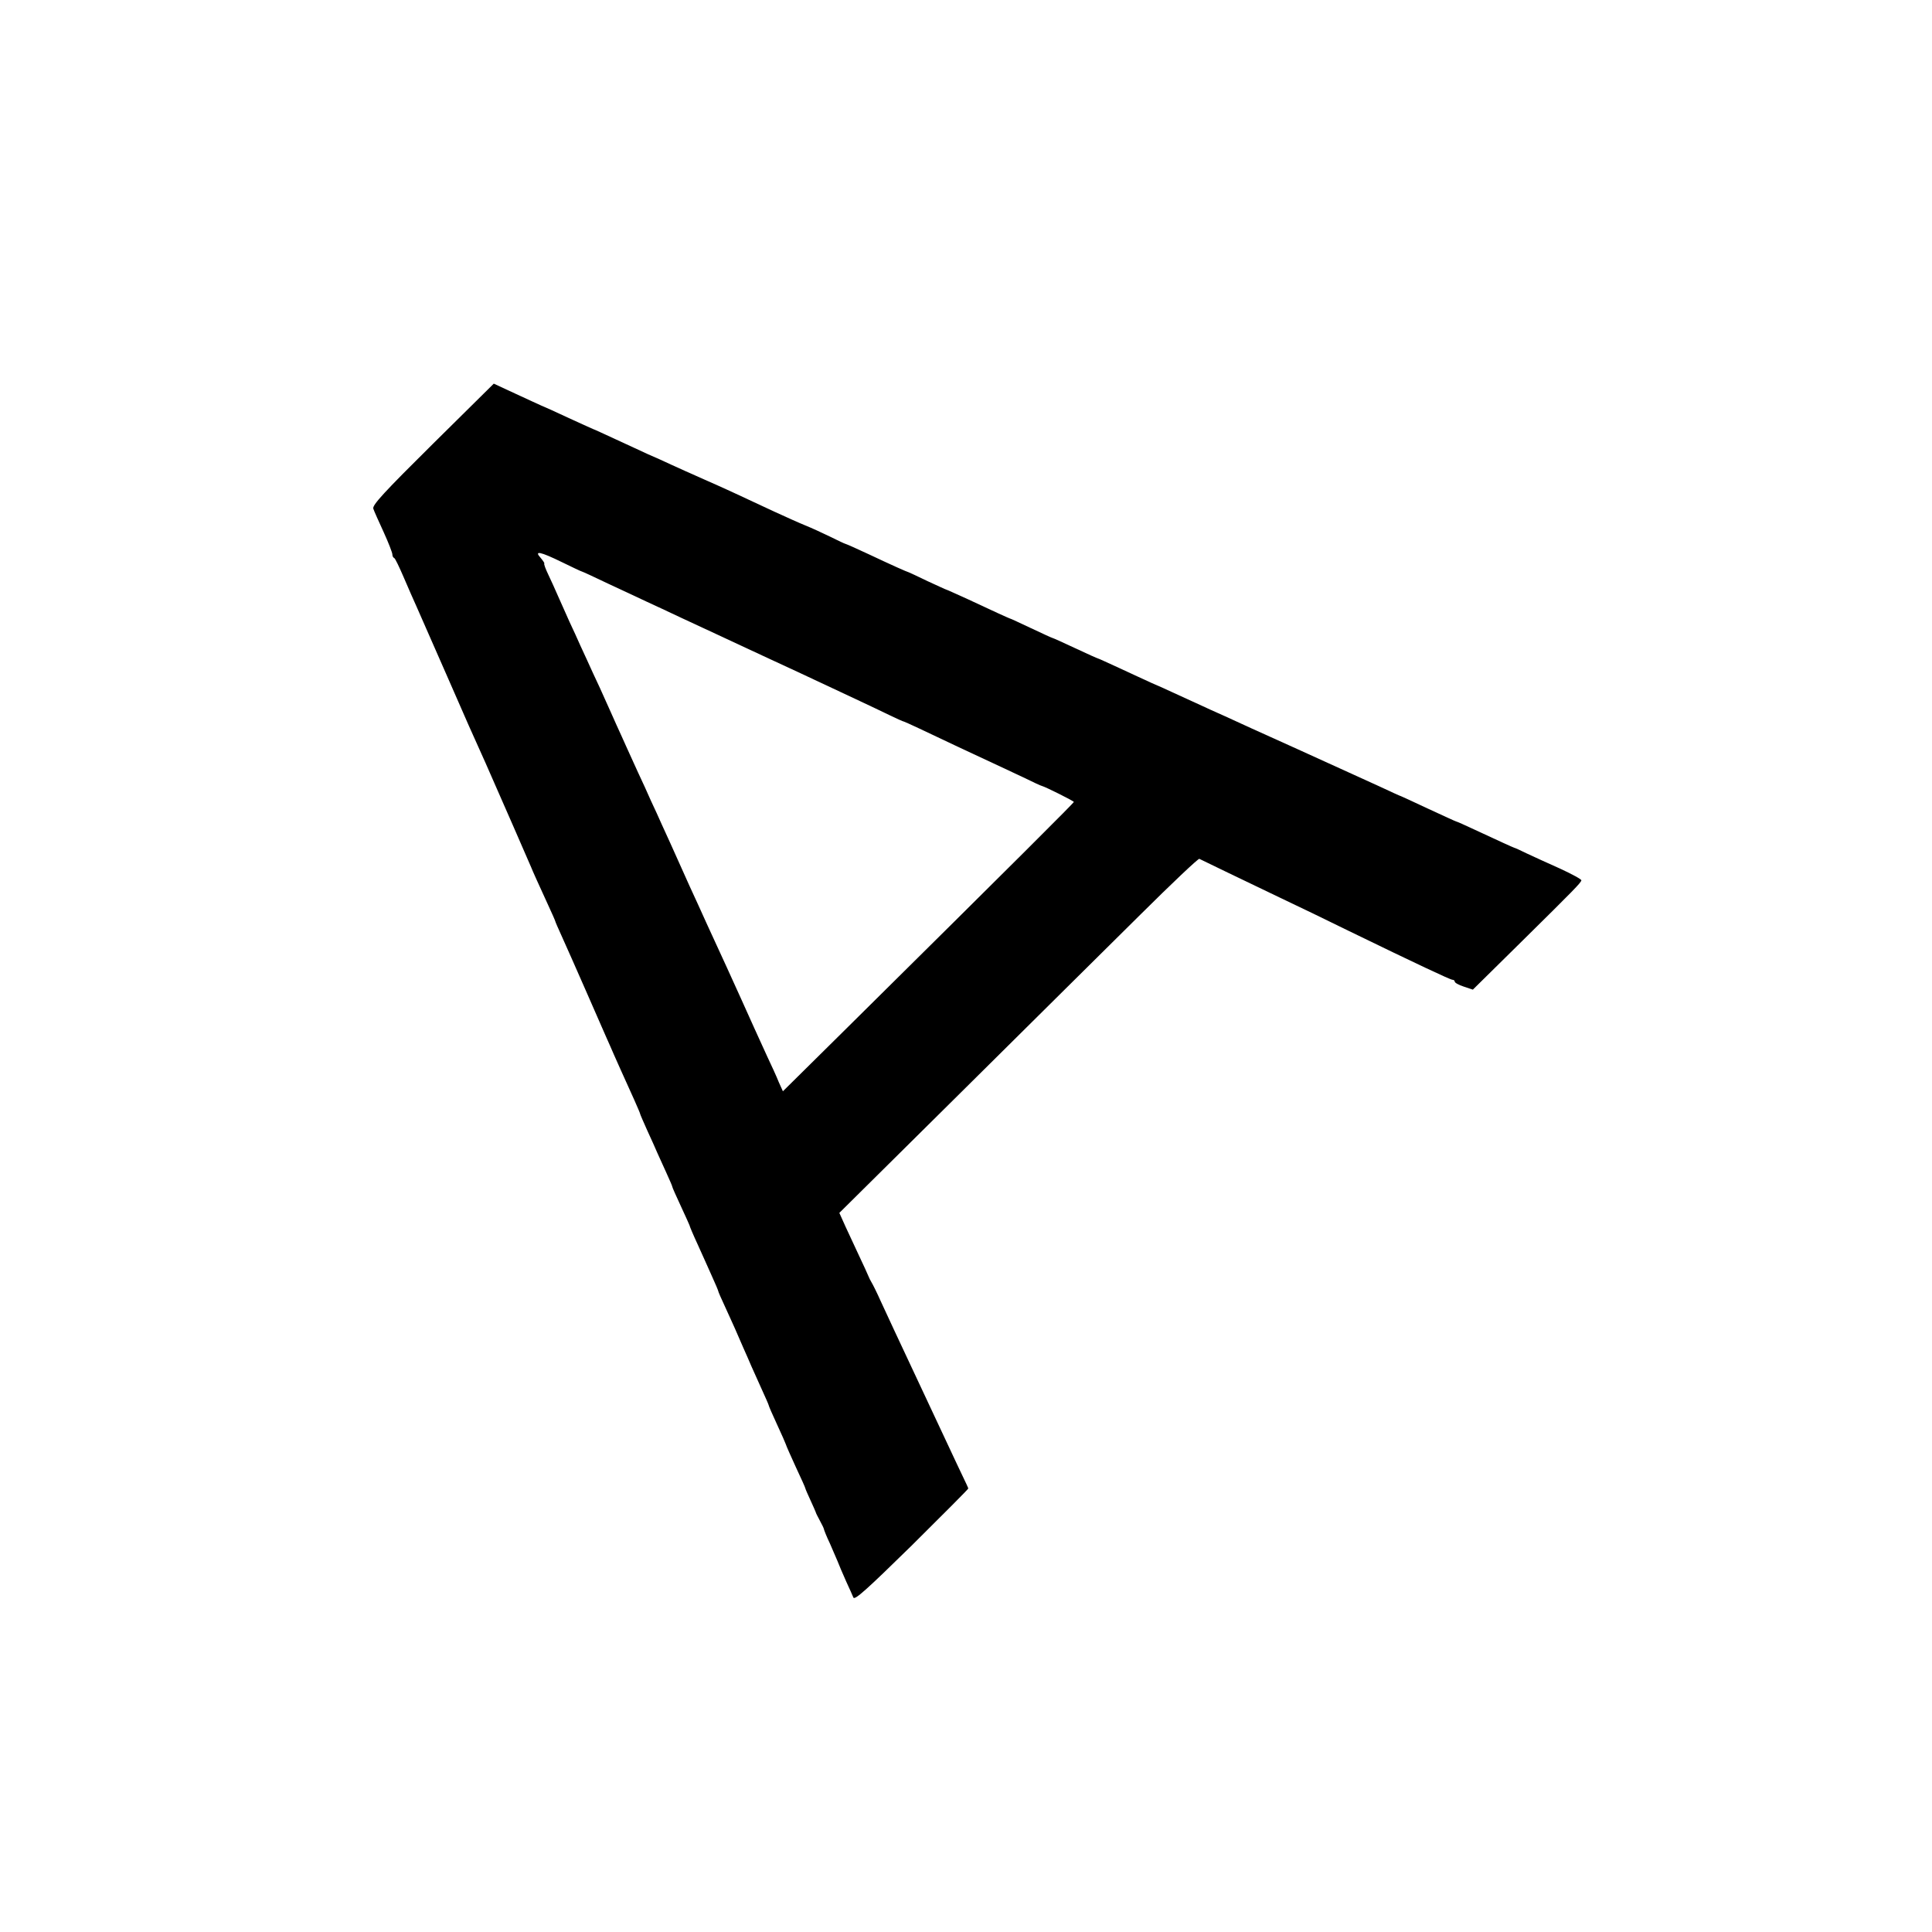
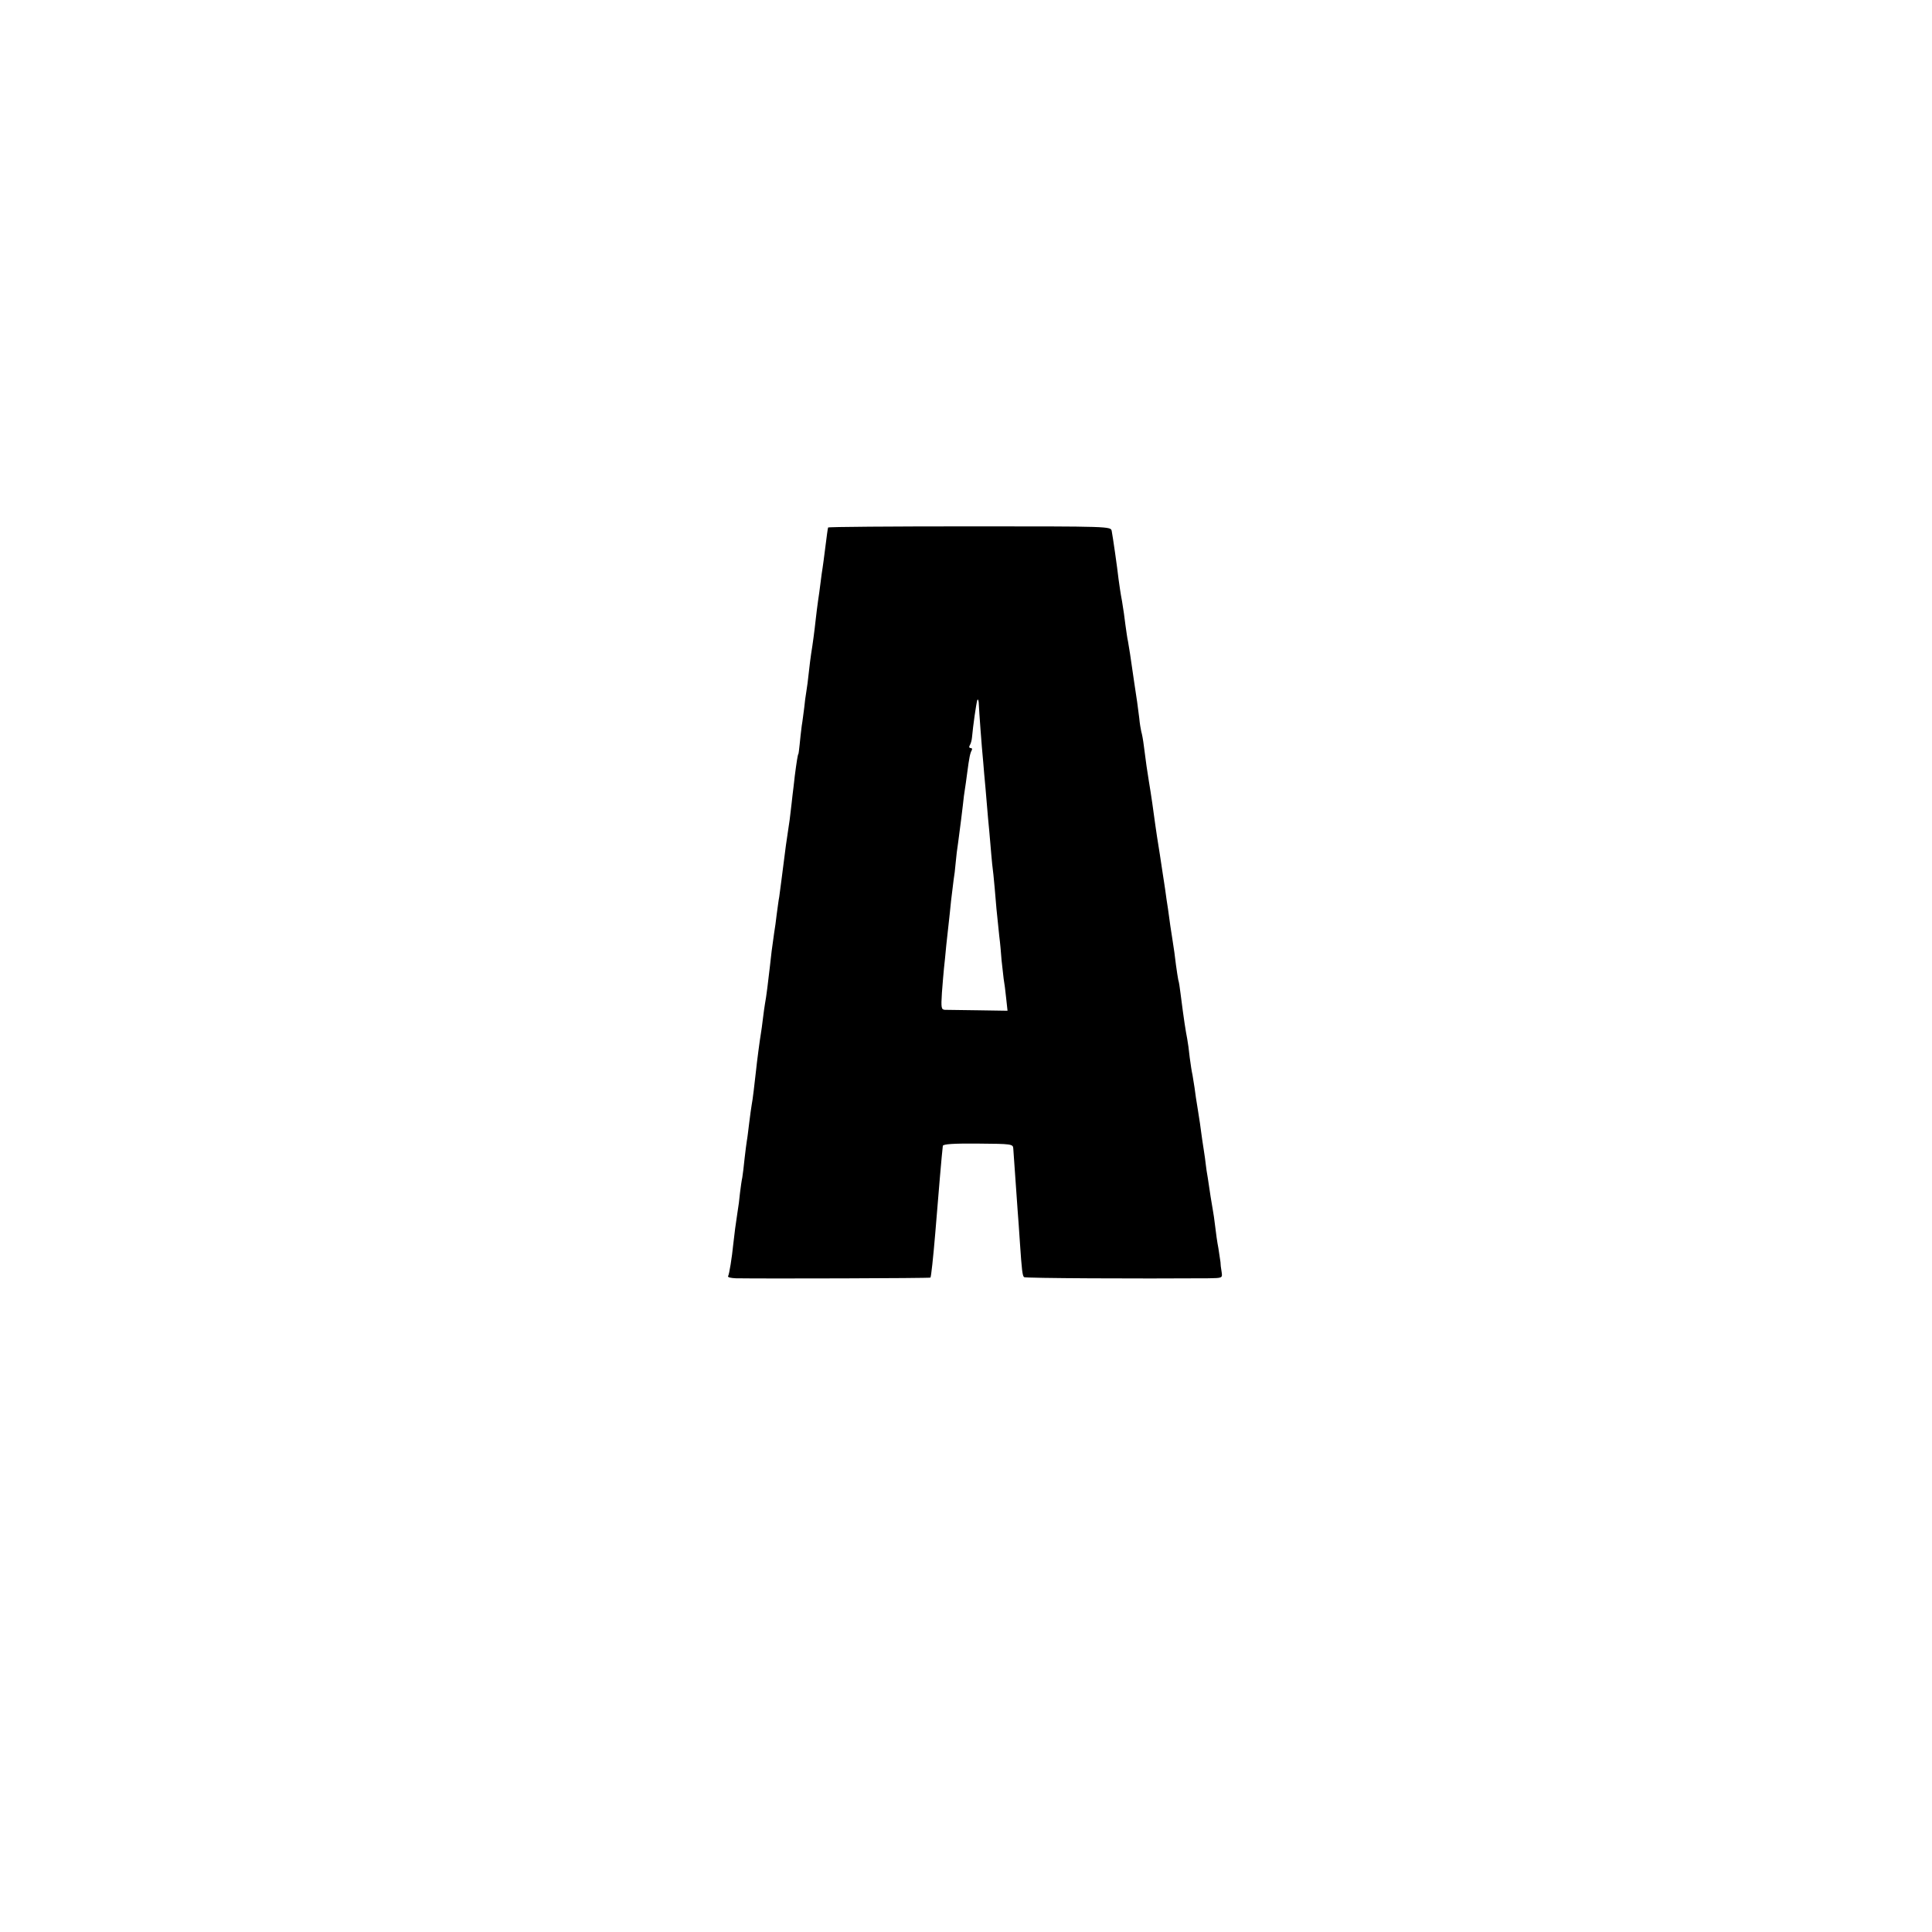
<svg xmlns="http://www.w3.org/2000/svg" version="1.0" width="842pt" height="842pt" viewBox="0 0 842 842" preserveAspectRatio="xMidYMid meet">
  <g transform="translate(0,842) scale(0.1,-0.1)" fill="#000000" stroke="none">
-     <path d="M1886 6485 c-210 -208 -265 -267 -259 -282 3 -10 24 -56 45 -102 21 -46 38 -90 38 -97 0 -7 3 -14 8 -16 4 -1 22 -39 41 -83 19 -44 44 -102 57 -130 47 -107 64 -146 134 -305 40 -91 81 -185 92 -210 42 -94 61 -136 74 -165 62 -141 194 -442 199 -455 3 -9 37 -84 71 -158 19 -41 34 -75 34 -77 0 -2 13 -32 29 -67 16 -35 61 -137 101 -228 40 -91 81 -185 92 -210 11 -25 26 -58 33 -75 13 -29 34 -77 89 -198 14 -32 26 -59 26 -62 0 -2 14 -34 31 -72 17 -37 37 -81 44 -98 7 -16 25 -55 39 -86 14 -31 26 -58 26 -61 0 -3 17 -41 37 -84 20 -43 37 -81 38 -84 0 -3 15 -39 34 -80 18 -41 47 -103 62 -138 16 -35 29 -66 29 -68 0 -3 13 -33 29 -67 16 -34 35 -78 44 -97 8 -19 25 -57 37 -85 12 -27 28 -63 35 -80 7 -16 27 -60 44 -98 17 -37 31 -69 31 -71 0 -3 16 -40 36 -83 20 -43 37 -82 39 -88 1 -5 21 -50 43 -98 23 -49 42 -91 42 -94 0 -2 10 -25 22 -51 12 -26 22 -49 23 -52 0 -3 9 -20 18 -37 10 -18 18 -35 18 -38 0 -2 11 -31 26 -62 26 -60 45 -104 48 -113 1 -3 12 -27 24 -55 13 -27 26 -58 30 -67 5 -14 57 33 254 226 136 135 247 246 247 249 0 2 -13 30 -29 63 -15 32 -41 86 -56 119 -30 64 -82 175 -150 320 -67 143 -115 245 -147 315 -16 36 -34 72 -39 80 -5 8 -12 22 -15 30 -3 8 -21 47 -39 85 -18 39 -45 97 -60 129 l-27 60 530 525 c292 290 644 638 781 774 138 137 254 247 258 244 12 -6 200 -97 353 -170 74 -35 209 -100 300 -145 292 -142 441 -212 450 -212 6 0 10 -4 10 -8 0 -5 18 -15 40 -22 l39 -13 217 214 c228 225 251 249 256 262 2 4 -40 27 -92 51 -52 23 -117 53 -145 66 -27 13 -52 25 -55 25 -6 2 -66 29 -173 79 -42 20 -79 36 -81 36 -2 0 -56 25 -121 55 -64 30 -118 55 -119 55 -2 0 -46 20 -97 44 -52 24 -211 96 -354 161 -143 64 -285 129 -315 143 -30 13 -89 40 -130 59 -41 19 -88 40 -105 48 -16 8 -55 25 -85 38 -30 14 -94 43 -143 66 -48 22 -89 41 -91 41 -2 0 -47 20 -100 45 -53 25 -98 45 -100 45 -2 0 -43 19 -92 42 -49 23 -91 43 -94 43 -6 2 -68 30 -183 84 -49 22 -90 41 -92 41 -2 0 -38 17 -82 37 -43 21 -80 38 -83 39 -8 2 -69 29 -175 79 -53 25 -99 45 -101 45 -2 0 -32 14 -66 31 -35 17 -83 39 -108 49 -25 10 -85 37 -135 60 -184 86 -212 99 -305 140 -52 23 -117 52 -145 65 -27 13 -72 33 -100 45 -27 13 -92 42 -143 66 -52 24 -95 44 -97 44 -1 0 -49 22 -106 48 -57 27 -111 51 -119 54 -8 4 -58 26 -111 51 l-97 45 -266 -263z m563 -515 c45 -22 83 -40 85 -40 2 0 55 -24 117 -54 63 -29 139 -65 169 -79 30 -14 98 -45 150 -70 52 -24 129 -60 170 -79 170 -79 201 -94 340 -158 203 -95 325 -152 395 -186 33 -16 62 -29 65 -29 5 -1 97 -44 225 -105 44 -21 112 -52 150 -70 39 -18 104 -49 145 -68 41 -20 77 -37 80 -37 16 -4 140 -66 140 -70 0 -4 -230 -234 -1001 -997 l-267 -264 -18 40 c-9 23 -32 73 -50 111 -18 39 -43 95 -57 125 -68 152 -178 393 -209 459 -16 36 -49 108 -73 160 -85 189 -97 217 -120 266 -12 28 -34 75 -48 105 -13 30 -39 87 -57 125 -18 39 -40 88 -50 110 -10 22 -29 65 -43 95 -13 30 -35 78 -47 105 -12 28 -37 82 -55 120 -18 39 -42 93 -55 120 -12 28 -34 75 -48 105 -13 30 -36 80 -49 110 -13 30 -33 74 -44 97 -11 23 -19 44 -17 47 2 2 -6 13 -16 25 -30 33 -1 27 93 -19z" />
+     <path d="M3609 6121 c-2 -7 -5 -30 -14 -101 -4 -30 -8 -64 -10 -75 -2 -11 -6 -40 -9 -65 -3 -25 -8 -61 -11 -80 -3 -19 -7 -55 -10 -80 -5 -47 -13 -107 -20 -150 -2 -14 -7 -50 -10 -80 -3 -30 -8 -68 -11 -85 -3 -16 -7 -48 -9 -69 -3 -21 -7 -57 -11 -80 -3 -23 -7 -59 -9 -81 -2 -22 -5 -40 -5 -40 -3 0 -9 -41 -16 -95 -3 -30 -8 -68 -10 -85 -2 -16 -5 -48 -8 -70 -2 -22 -7 -56 -10 -75 -3 -19 -8 -53 -11 -75 -5 -38 -7 -54 -20 -156 -3 -23 -7 -53 -9 -68 -3 -14 -7 -48 -11 -76 -3 -27 -8 -63 -11 -80 -8 -54 -15 -109 -19 -150 -6 -54 -16 -135 -21 -159 -2 -11 -6 -40 -9 -65 -3 -25 -7 -55 -9 -66 -4 -22 -18 -128 -21 -160 -6 -54 -15 -132 -19 -150 -2 -11 -7 -47 -11 -80 -4 -32 -8 -67 -10 -76 -2 -10 -6 -45 -10 -78 -3 -33 -8 -70 -10 -83 -3 -13 -7 -43 -10 -67 -2 -24 -7 -62 -11 -85 -8 -51 -13 -91 -18 -136 -6 -61 -18 -135 -23 -142 -2 -5 13 -8 34 -9 122 -2 845 0 848 3 3 3 12 86 21 193 13 162 29 350 33 381 1 8 48 11 154 10 145 -1 152 -2 153 -21 2 -24 14 -201 19 -270 2 -27 7 -91 10 -141 8 -119 11 -144 18 -150 4 -5 501 -7 804 -5 61 1 61 1 57 28 -3 16 -5 35 -5 43 -1 8 -5 35 -9 60 -5 25 -11 68 -14 95 -3 28 -8 59 -10 70 -2 11 -6 38 -10 60 -3 22 -9 58 -12 80 -4 22 -8 49 -9 60 -1 11 -5 40 -9 65 -4 25 -9 59 -11 75 -2 17 -8 59 -14 95 -6 36 -13 81 -15 100 -3 19 -7 44 -9 56 -3 12 -8 45 -12 75 -3 30 -8 67 -11 82 -7 36 -14 79 -29 197 -3 25 -7 52 -10 60 -2 8 -6 38 -10 65 -3 28 -10 79 -16 115 -6 36 -12 79 -14 95 -2 17 -7 50 -11 75 -3 25 -8 56 -10 70 -2 14 -11 70 -19 125 -9 55 -18 114 -20 130 -8 60 -18 131 -28 190 -6 35 -14 91 -22 155 -3 25 -8 52 -11 61 -2 9 -7 36 -9 60 -3 24 -7 55 -9 69 -4 23 -19 129 -31 210 -3 19 -7 44 -9 55 -3 11 -7 43 -11 70 -3 28 -10 75 -15 105 -6 30 -12 73 -15 95 -6 54 -25 185 -30 211 -4 20 -5 20 -620 20 -338 0 -616 -2 -616 -5z m657 -773 c1 -25 12 -179 19 -249 2 -24 6 -75 10 -114 3 -38 8 -97 11 -130 3 -33 8 -82 10 -110 2 -27 6 -68 8 -90 3 -22 8 -69 11 -105 5 -65 9 -107 20 -210 4 -30 8 -77 10 -105 3 -27 7 -63 9 -80 3 -16 8 -55 11 -85 l6 -55 -128 2 c-70 1 -136 2 -145 2 -16 1 -17 9 -13 74 3 39 7 88 9 107 2 19 7 64 10 100 4 36 9 81 11 100 2 19 7 62 10 95 4 33 9 74 11 90 3 17 7 50 9 75 2 25 7 65 11 90 12 93 14 106 20 158 3 29 7 61 9 71 2 10 6 42 10 71 9 69 13 88 20 100 3 6 1 10 -5 10 -6 0 -8 5 -3 13 4 6 8 21 9 32 5 55 18 145 23 163 3 9 7 -2 7 -20z" />
  </g>
</svg>
